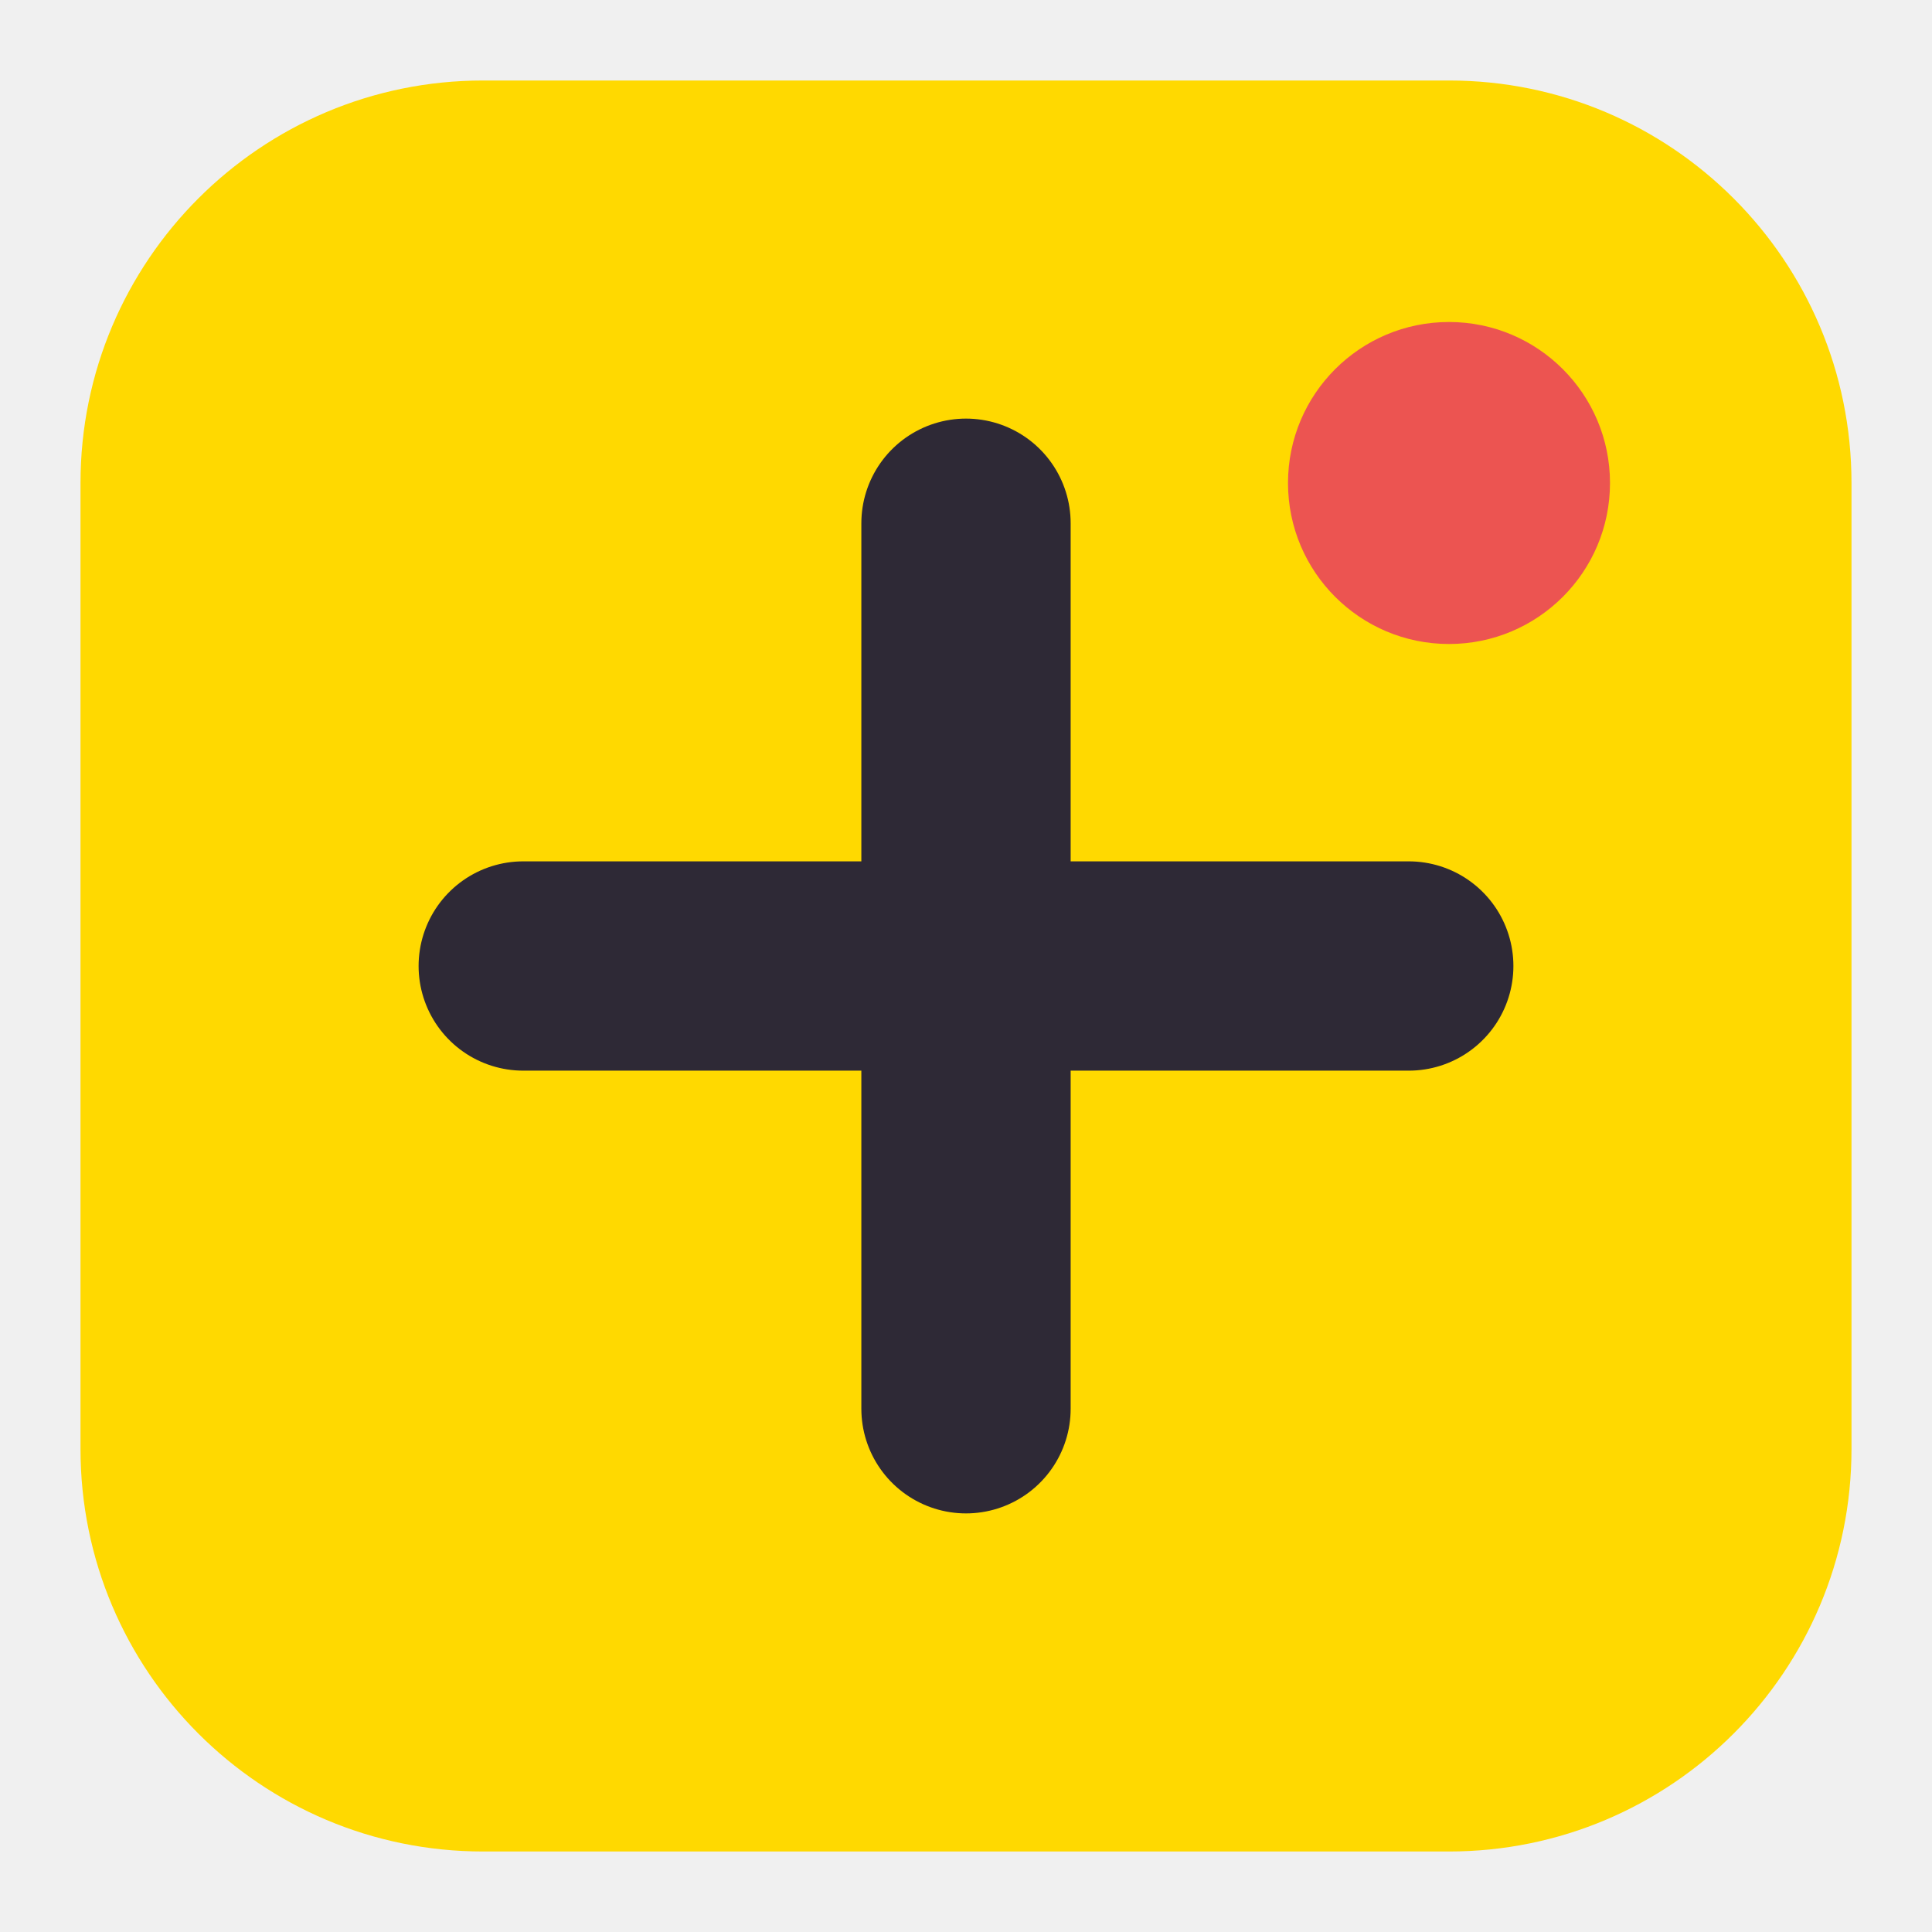
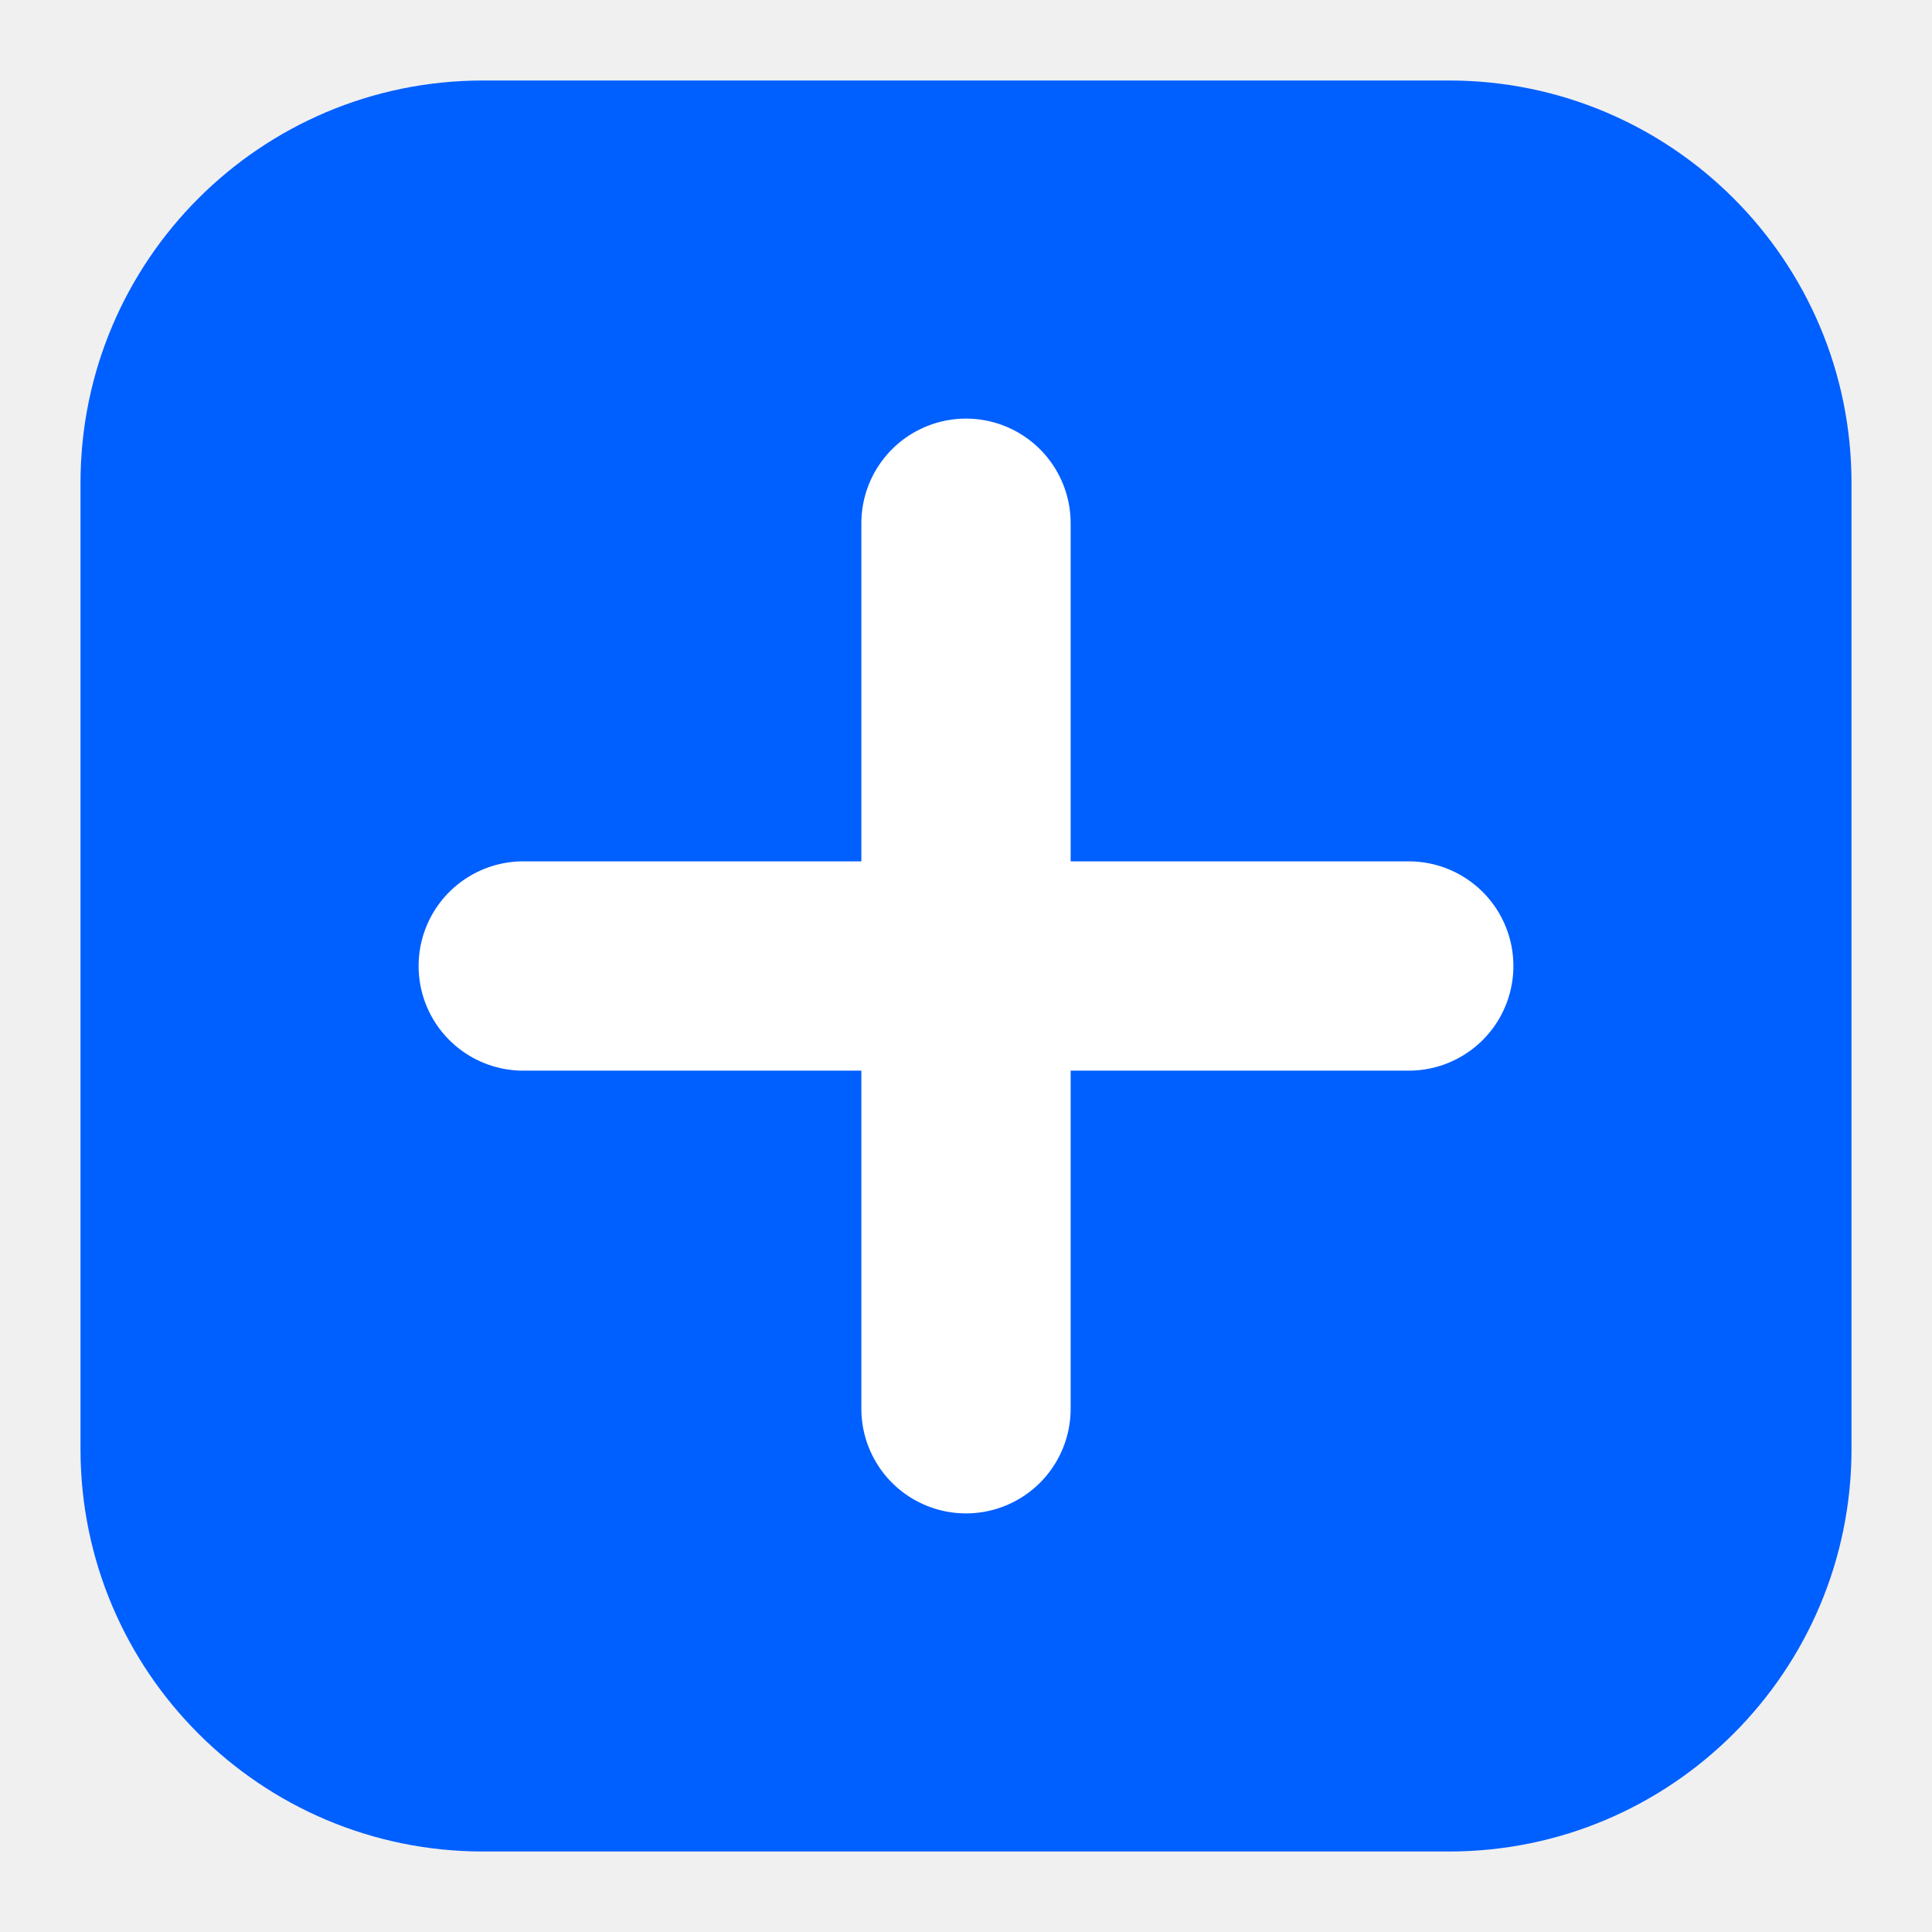
<svg xmlns="http://www.w3.org/2000/svg" viewBox="0 0 24 24" width="24" height="24">
-   <rect x="1" y="1" width="22" height="22" rx="5" fill="#FFD900" />
-   <path d="M12 6.5v11M6.5 12h11" stroke="#2E2936" stroke-width="2.6" stroke-linecap="round" />
-   <circle cx="18" cy="6" r="2" fill="#EC5451" />
+   <rect x="1" y="1" width="22" height="22" rx="5" fill="#005FFF" />
+   <path d="M12 6.5v11M6.5 12h11" stroke="#fff" stroke-width="2.6" stroke-linecap="round" />
</svg>
